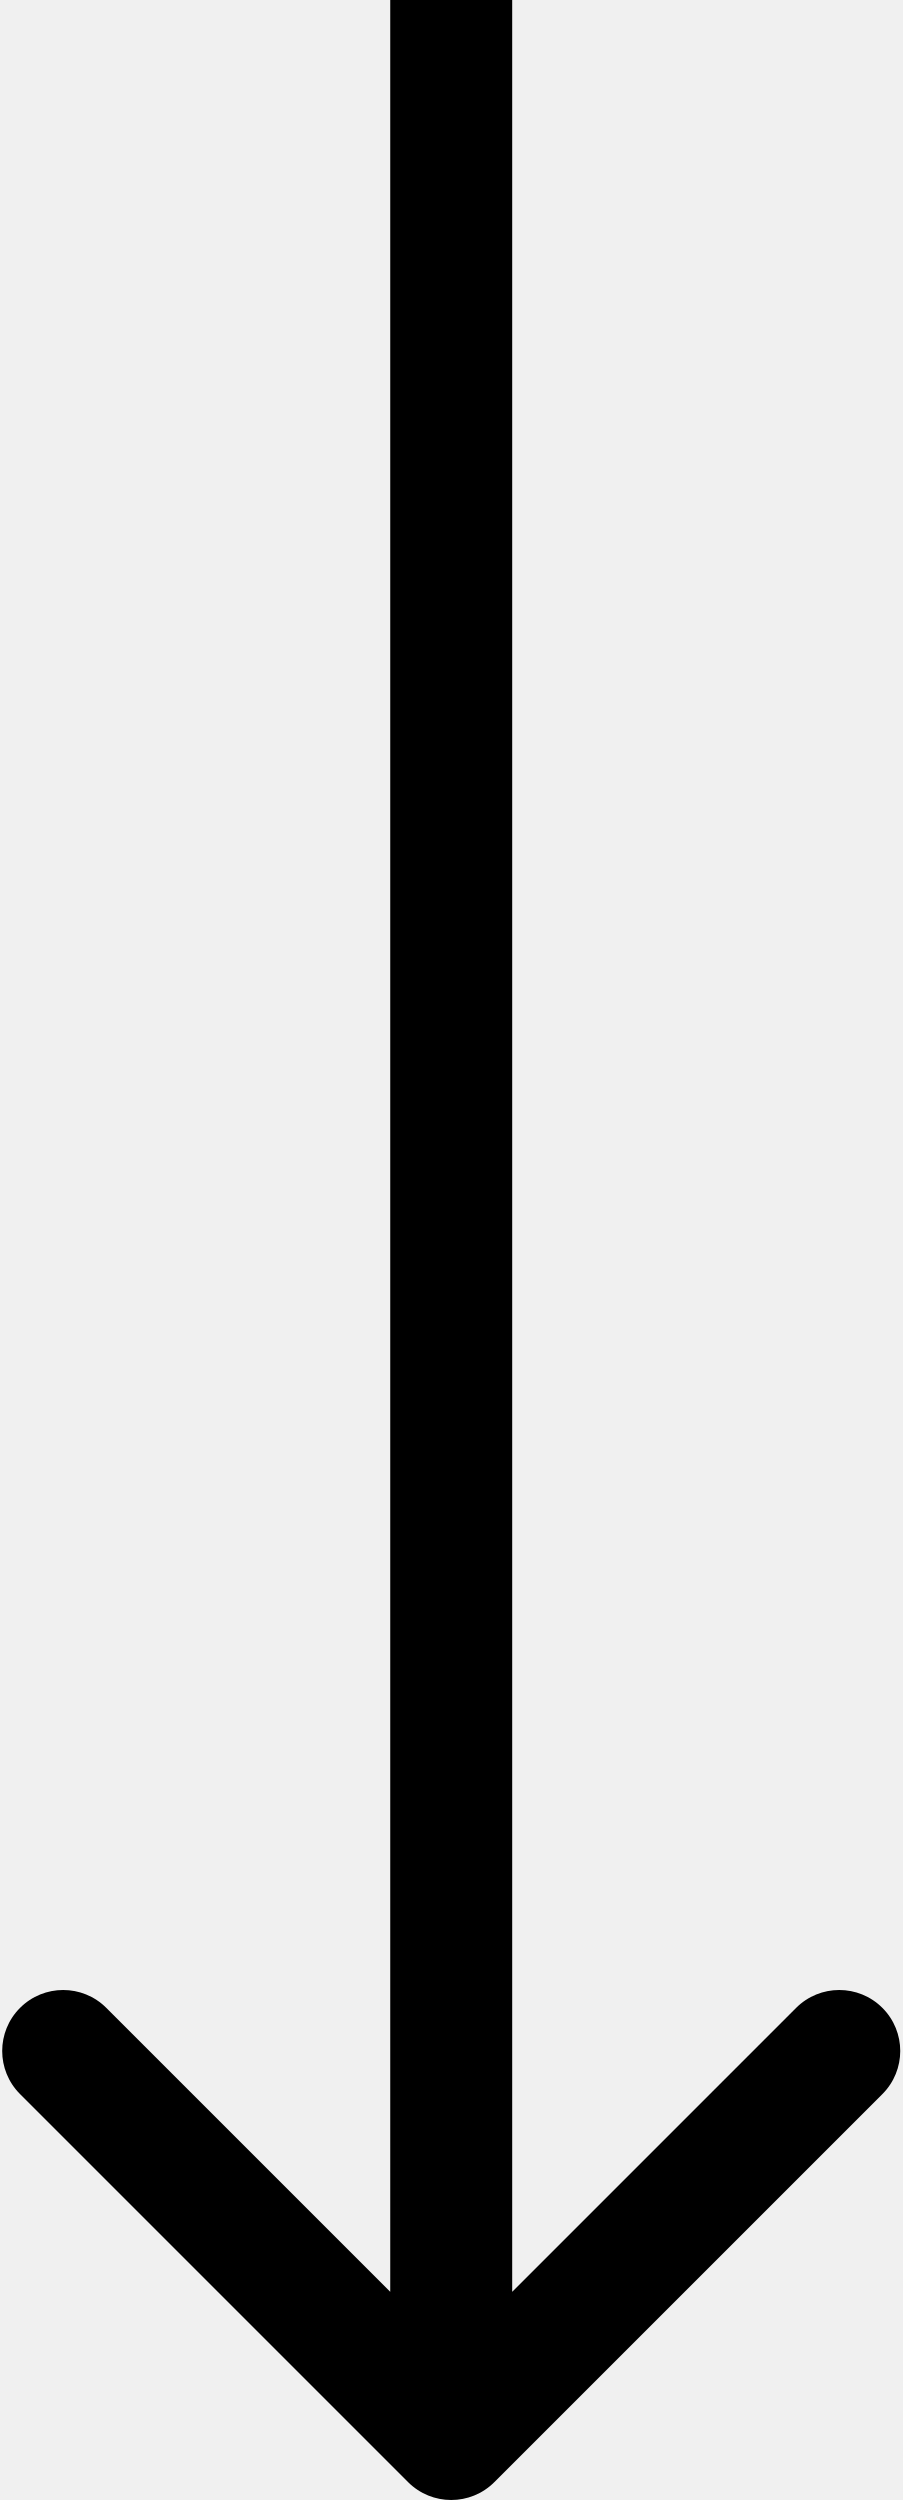
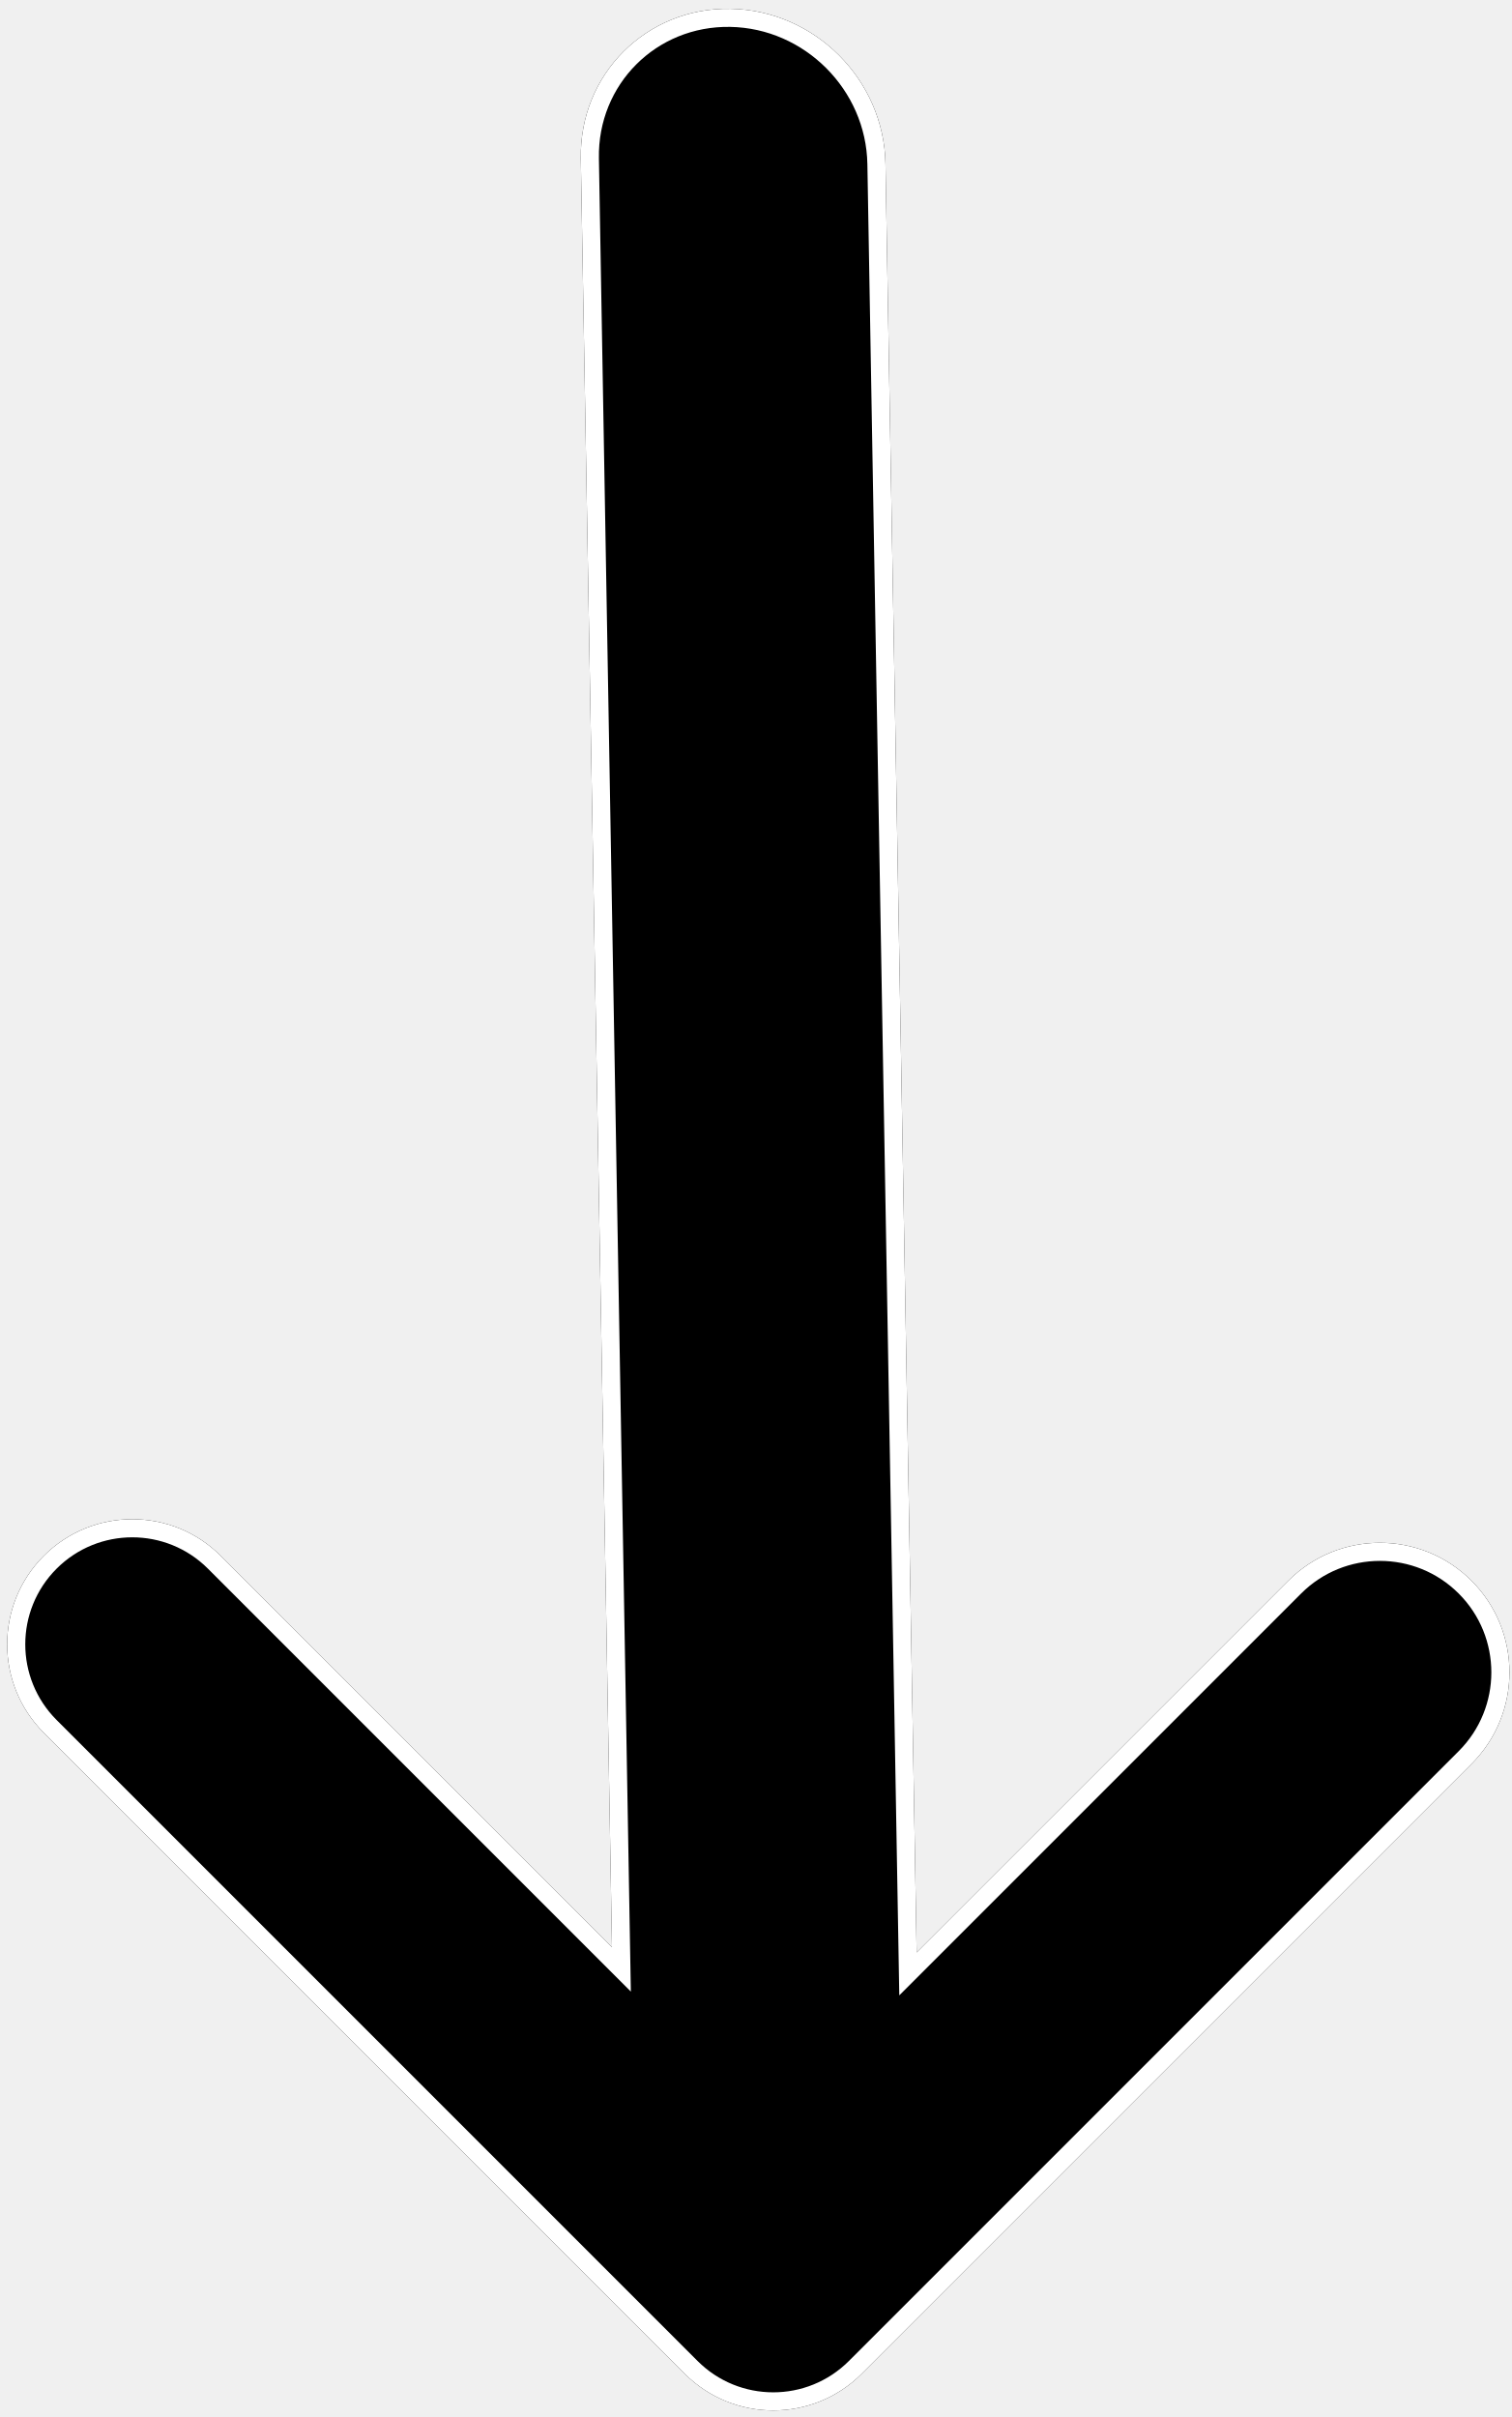
- <svg xmlns="http://www.w3.org/2000/svg" width="74" height="205" viewBox="0 0 74 205" fill="none">
-   <path d="M40.535 203.536C38.583 205.488 35.417 205.488 33.465 203.536L1.645 171.716C-0.308 169.763 -0.308 166.597 1.645 164.645C3.597 162.692 6.763 162.692 8.716 164.645L37 192.929L65.284 164.645C67.237 162.692 70.403 162.692 72.355 164.645C74.308 166.597 74.308 169.763 72.355 171.716L40.535 203.536ZM42 2.18557e-07L42 200L32 200L32 -2.18557e-07L42 2.18557e-07Z" fill="black" />
+ <svg xmlns="http://www.w3.org/2000/svg" width="167" height="267" viewBox="0 0 167 267" fill="none">
+   <mask id="path-1-inside-1_443_58" fill="white">
+     <path fill-rule="evenodd" clip-rule="evenodd" d="M75.648 262.226C81.046 267.624 89.797 267.624 95.195 262.226C95.252 262.169 95.309 262.111 95.365 262.053C95.424 261.996 95.483 261.938 95.541 261.88L162.562 194.859C168.151 189.27 168.151 180.209 162.562 174.62C156.973 169.031 147.911 169.031 142.322 174.62L101.264 215.678L97.822 18.094C97.66 8.799 89.994 1.133 80.7 0.971C71.405 0.809 64.001 8.213 64.163 17.507L67.606 215.091L24.386 171.872C18.989 166.474 10.238 166.474 4.84 171.872C-0.557 177.269 -0.557 186.021 4.84 191.418L75.302 261.88L75.648 262.226Z" />
+   </mask>
+   <path fill-rule="evenodd" clip-rule="evenodd" d="M75.648 262.226C81.046 267.624 89.797 267.624 95.195 262.226C95.252 262.169 95.309 262.111 95.365 262.053C95.424 261.996 95.483 261.938 95.541 261.88L162.562 194.859C168.151 189.27 168.151 180.209 162.562 174.62C156.973 169.031 147.911 169.031 142.322 174.62L101.264 215.678L97.822 18.094C97.66 8.799 89.994 1.133 80.7 0.971C71.405 0.809 64.001 8.213 64.163 17.507L67.606 215.091L24.386 171.872C18.989 166.474 10.238 166.474 4.84 171.872C-0.557 177.269 -0.557 186.021 4.84 191.418L75.302 261.88L75.648 262.226Z" fill="black" />
+   <path d="M95.365 262.053L93.927 260.663L93.95 260.639L93.975 260.615L95.365 262.053ZM95.541 261.88L96.955 263.294L95.541 261.88ZM162.562 194.859L161.148 193.445L162.562 194.859ZM142.322 174.62L143.737 176.034L143.737 176.034L142.322 174.62ZM101.264 215.678L102.679 217.092L99.347 220.424L99.265 215.713L101.264 215.678ZM97.822 18.094L99.822 18.059L97.822 18.094ZM64.163 17.507L66.163 17.472L66.163 17.472L64.163 17.507ZM67.606 215.091L69.605 215.056L69.692 220.006L66.191 216.505L67.606 215.091ZM96.609 263.641C90.43 269.819 80.413 269.819 74.234 263.641L77.062 260.812C81.679 265.429 89.164 265.429 93.78 260.812L96.609 263.641ZM96.803 263.443C96.739 263.509 96.674 263.575 96.609 263.641L93.78 260.812C93.83 260.763 93.878 260.713 93.927 260.663L96.803 263.443ZM96.955 263.294C96.889 263.36 96.822 263.426 96.755 263.491L93.975 260.615C94.026 260.566 94.076 260.516 94.127 260.466L96.955 263.294ZM163.976 196.273L96.955 263.294L94.127 260.466L161.148 193.445L163.976 196.273ZM163.976 173.206C170.346 179.576 170.346 189.903 163.976 196.273L161.148 193.445C165.955 188.637 165.955 180.842 161.148 176.034L163.976 173.206ZM140.908 173.206C147.278 166.836 157.606 166.836 163.976 173.206L161.148 176.034C156.34 171.226 148.544 171.226 143.737 176.034L140.908 173.206ZM99.85 214.263L140.908 173.206L143.737 176.034L102.679 217.092L99.85 214.263ZM99.265 215.713L95.822 18.128L99.822 18.059L103.264 215.643L99.265 215.713ZM95.822 18.128C95.679 9.911 88.882 3.114 80.665 2.971L80.734 -1.029C91.106 -0.848 99.641 7.687 99.822 18.059L95.822 18.128ZM80.665 2.971C72.502 2.829 66.021 9.31 66.163 17.472L62.164 17.542C61.982 7.116 70.308 -1.21 80.734 -1.029L80.665 2.971ZM66.163 17.472L69.605 215.056L65.606 215.126L62.164 17.542L66.163 17.472ZM25.8 170.458L69.02 213.677L66.191 216.505L22.972 173.286L25.8 170.458ZM3.426 170.458C9.604 164.279 19.622 164.279 25.8 170.458L22.972 173.286C18.356 168.67 10.871 168.67 6.254 173.286L3.426 170.458ZM3.426 192.832C-2.753 186.654 -2.753 176.636 3.426 170.458L6.254 173.286C1.638 177.903 1.638 185.387 6.254 190.004L3.426 192.832ZM73.888 263.294L3.426 192.832L6.254 190.004L76.716 260.466L73.888 263.294ZM74.234 263.641L73.888 263.294L76.716 260.466L77.062 260.812L74.234 263.641Z" fill="white" mask="url(#path-1-inside-1_443_58)" />
</svg>
